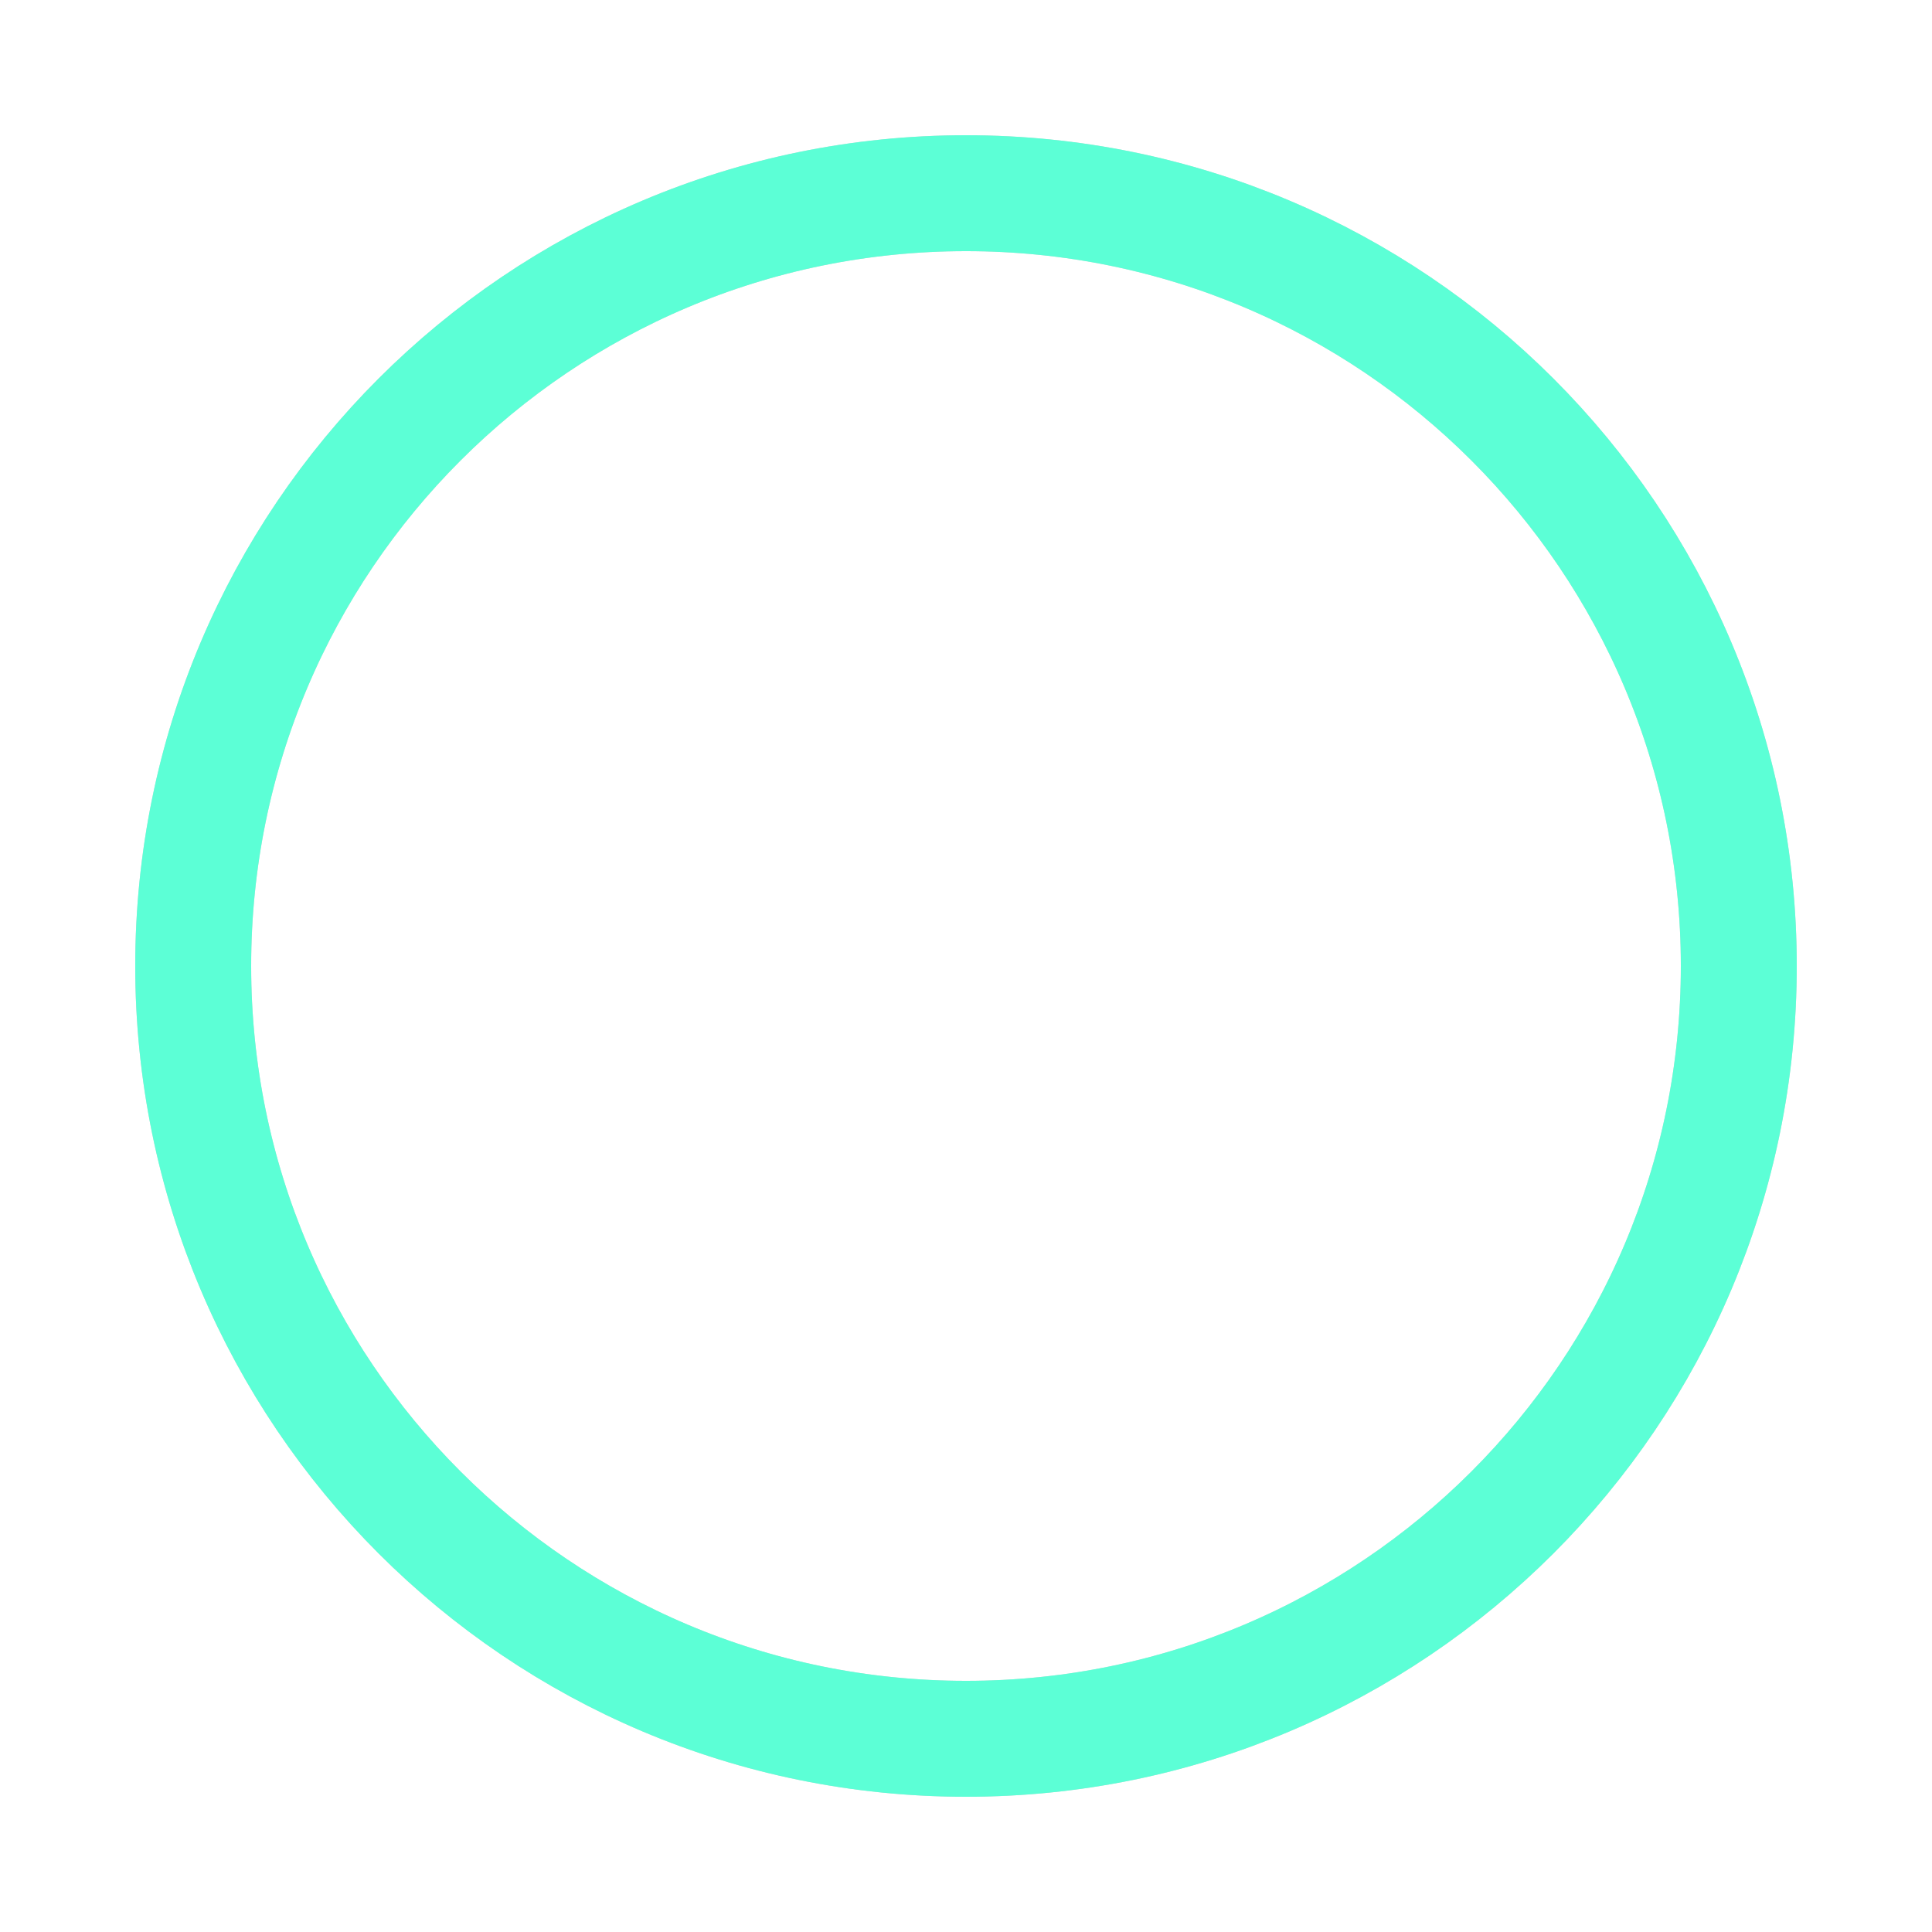
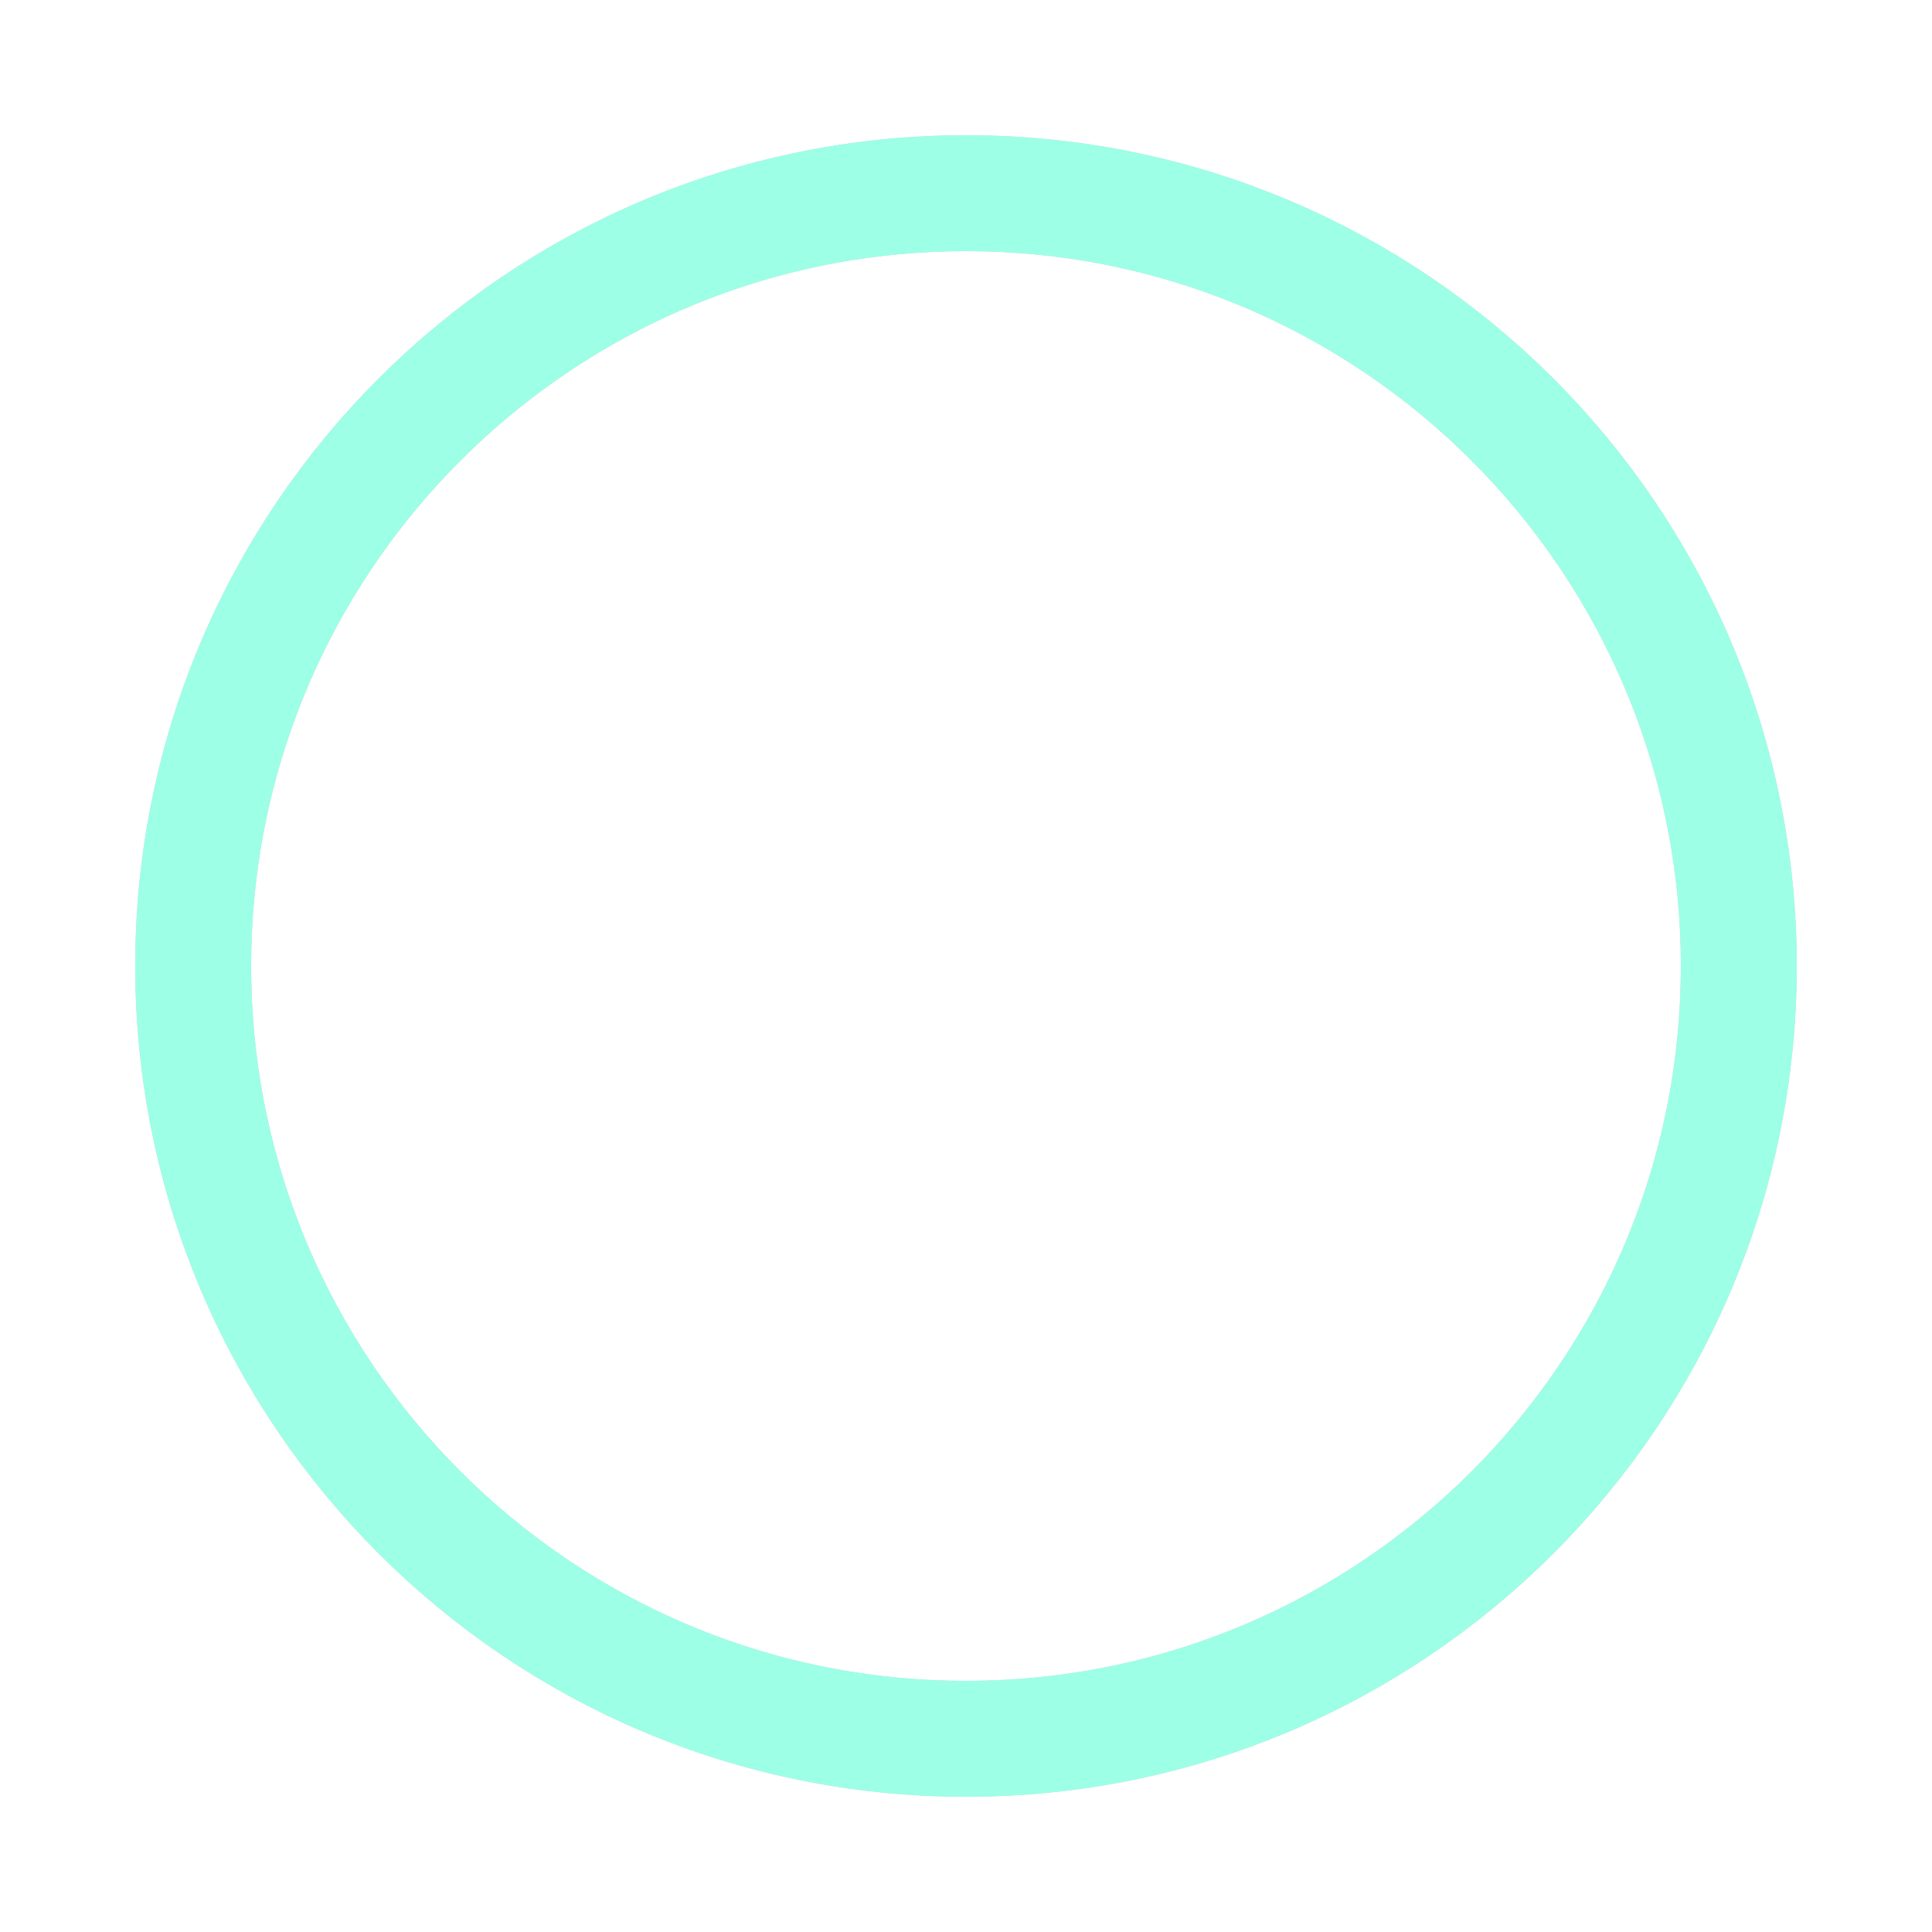
- <svg xmlns="http://www.w3.org/2000/svg" width="198px" height="198px" viewBox="0 0 100 100" preserveAspectRatio="xMidYMid" class="uil-ripple">
+ <svg xmlns="http://www.w3.org/2000/svg" width="200px" height="200px" viewBox="0 0 100 100" preserveAspectRatio="xMidYMid" class="uil-ripple">
  <rect x="0" y="0" width="100" height="100" fill="none" class="bk" />
  <g>
    <animate attributeName="opacity" dur="2s" repeatCount="indefinite" begin="0s" keyTimes="0;0.33;1" values="1;1;0" />
-     <circle cx="50" cy="50" r="40" stroke="#d4d4d4" fill="none" stroke-width="6" stroke-linecap="round">
+     <circle cx="50" cy="50" r="40" stroke="#d1d1d9" fill="none" stroke-width="6" stroke-linecap="round">
      <animate attributeName="r" dur="2s" repeatCount="indefinite" begin="0s" keyTimes="0;0.33;1" values="0;22;44" />
    </circle>
  </g>
  <g>
    <animate attributeName="opacity" dur="2s" repeatCount="indefinite" begin="1s" keyTimes="0;0.33;1" values="1;1;0" />
-     <circle cx="50" cy="50" r="40" stroke="#5cffd6" fill="none" stroke-width="6" stroke-linecap="round">
+     <circle cx="50" cy="50" r="40" stroke="#9dffe6" fill="none" stroke-width="6" stroke-linecap="round">
      <animate attributeName="r" dur="2s" repeatCount="indefinite" begin="1s" keyTimes="0;0.33;1" values="0;22;44" />
    </circle>
  </g>
</svg>
